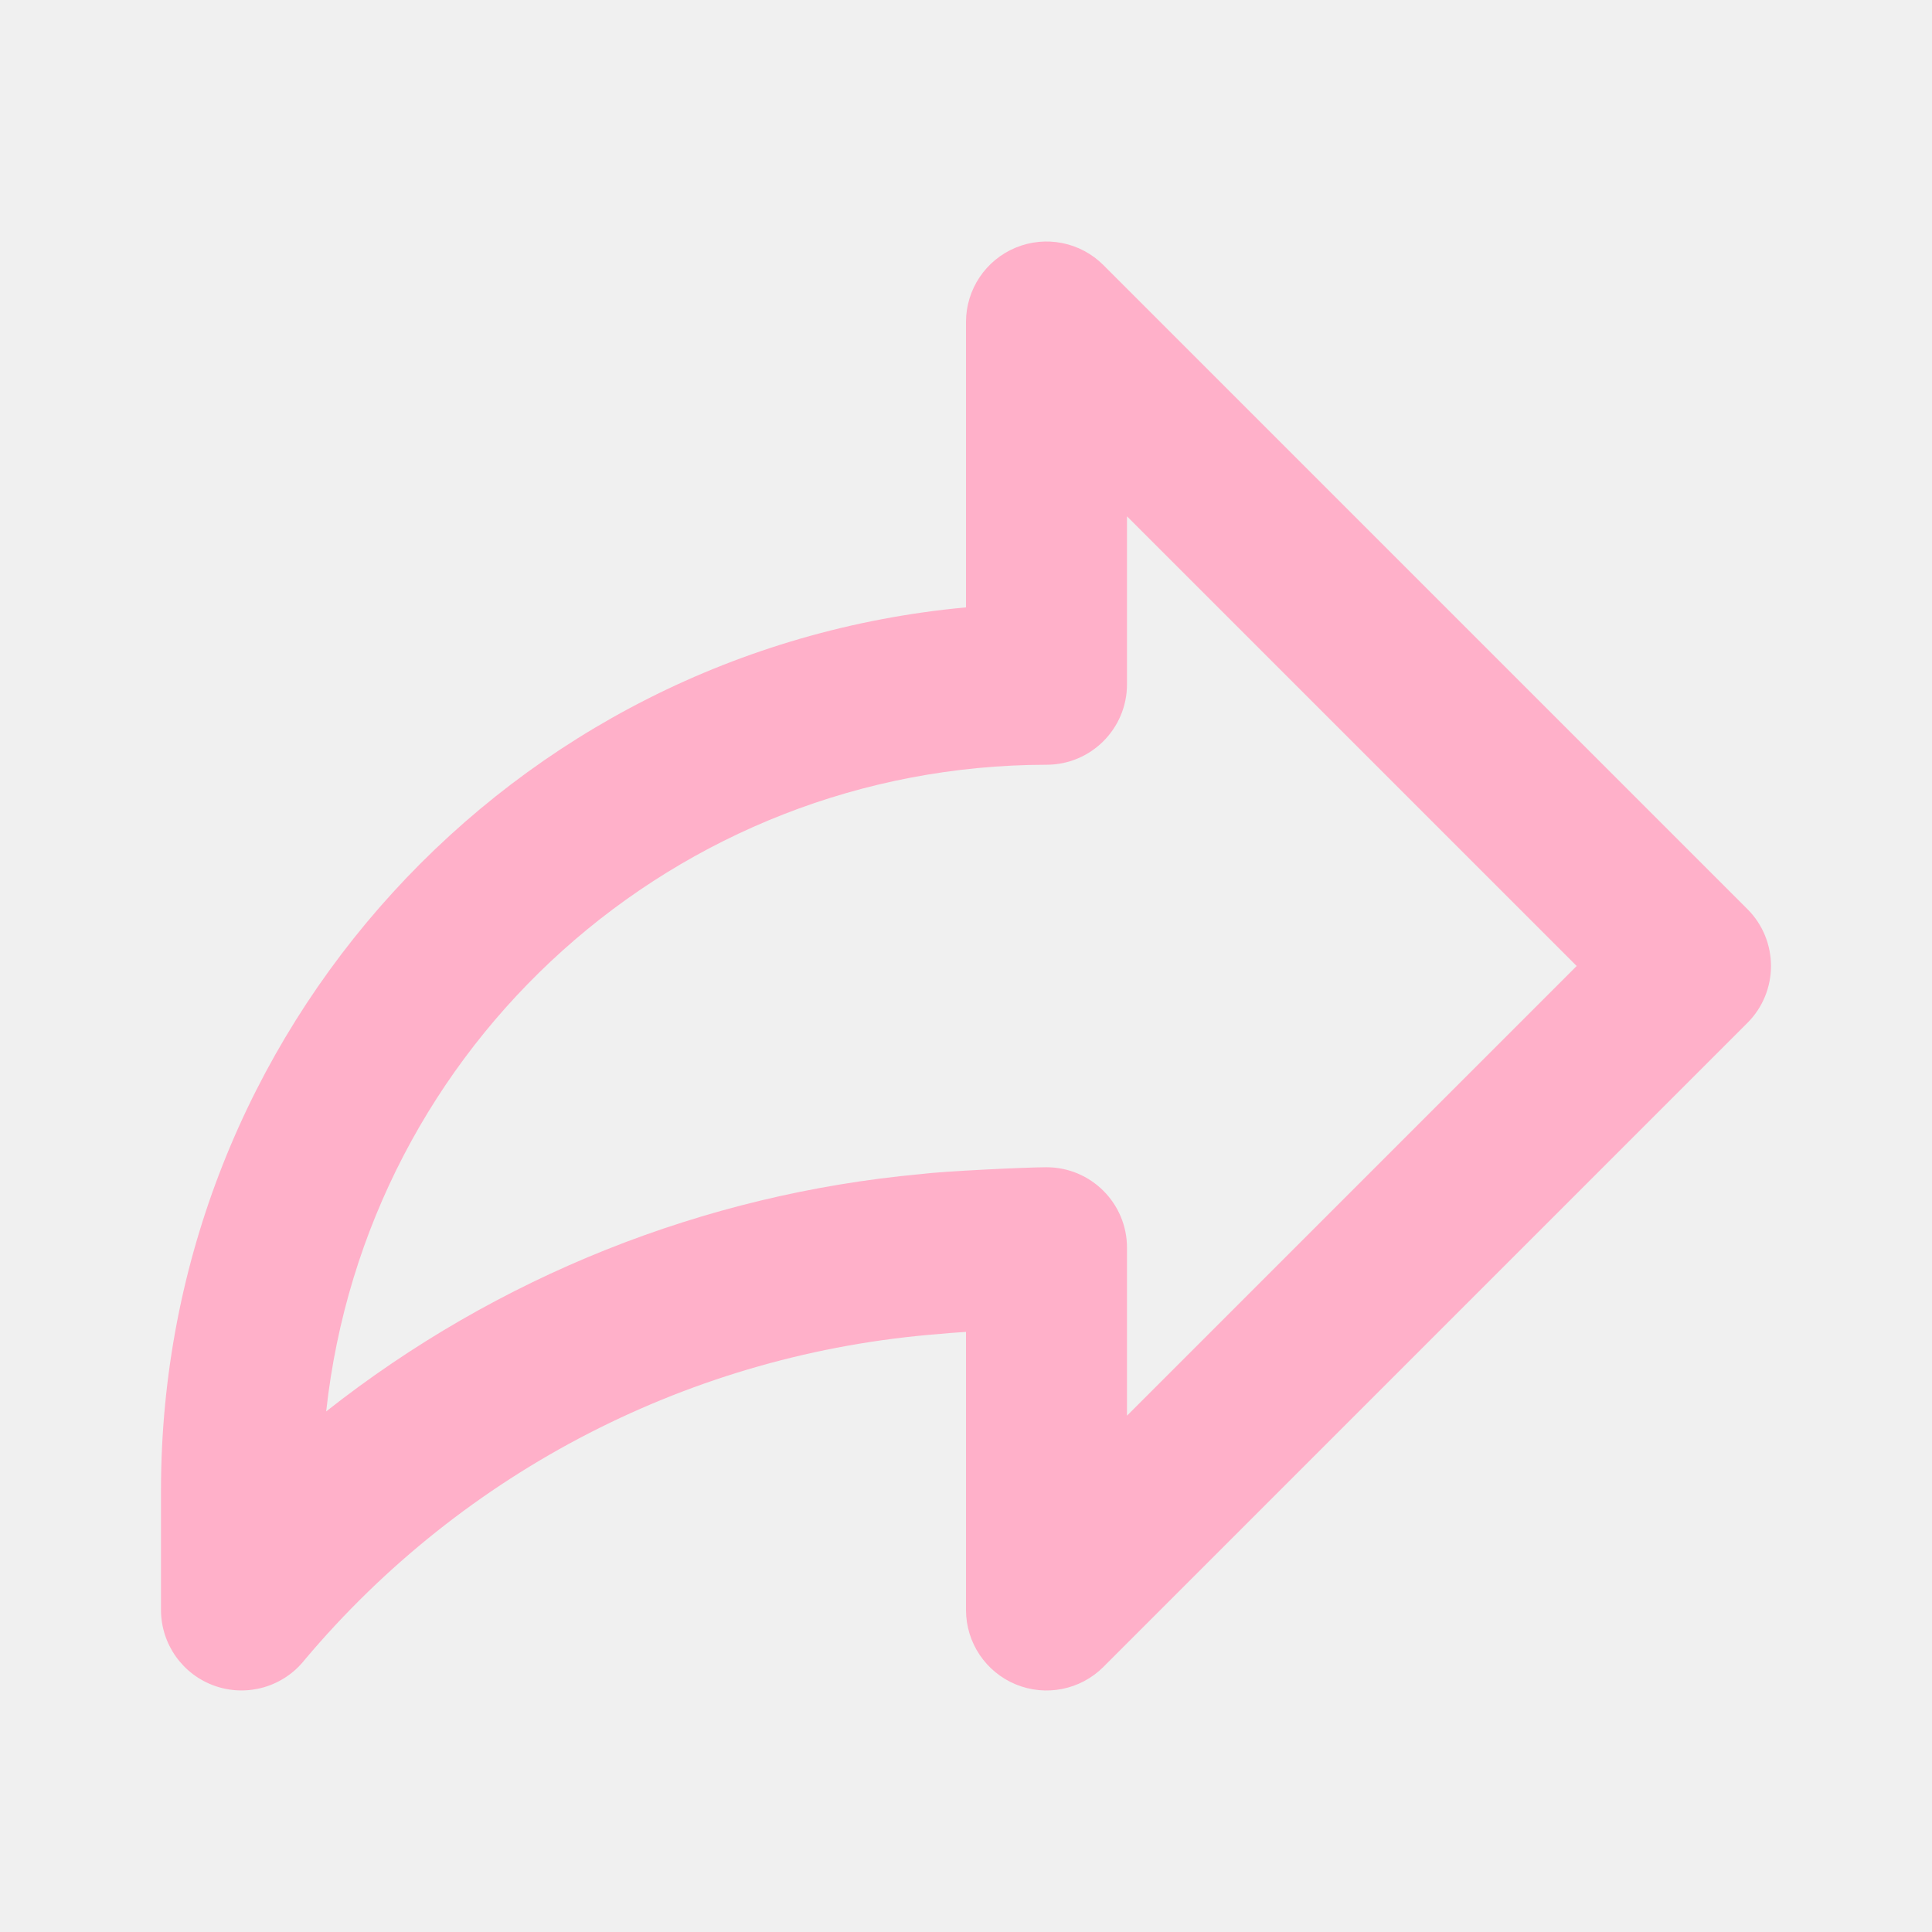
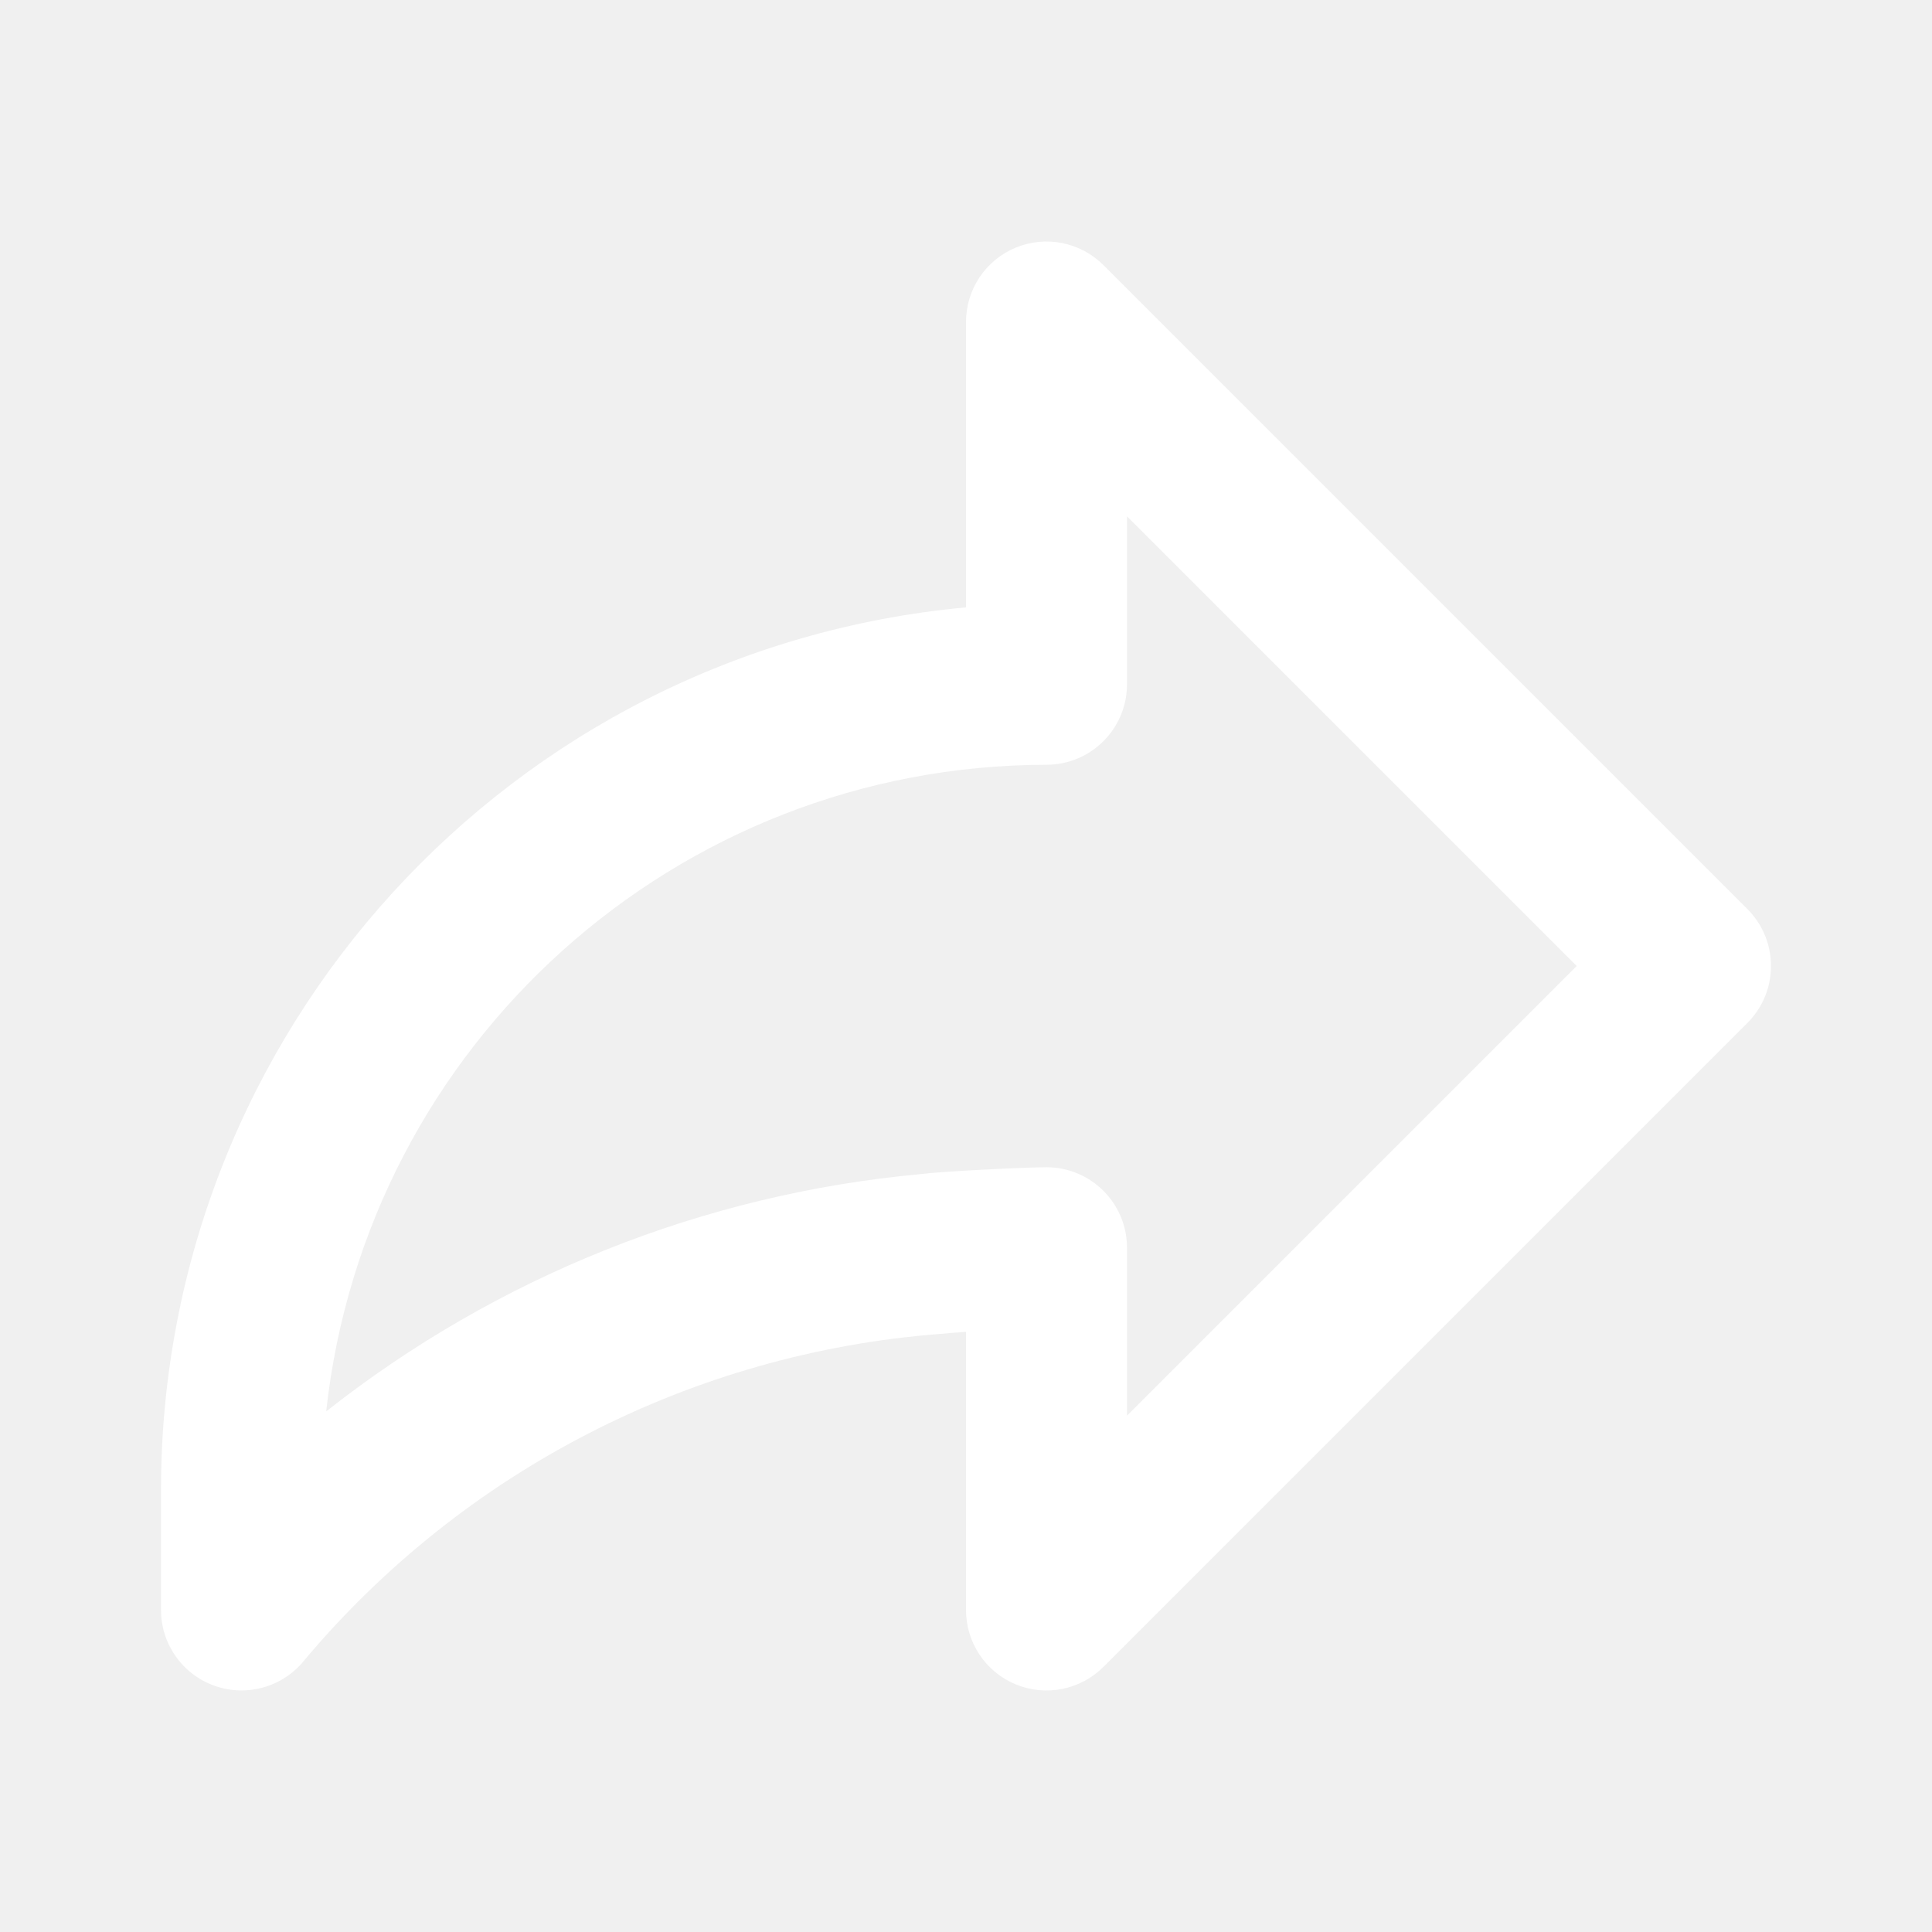
<svg xmlns="http://www.w3.org/2000/svg" width="24" height="24" viewBox="0 0 24 24">
-   <path fill="#ffb0c9" d="m21.707 11.293l-8-8A1 1 0 0 0 12 4v3.545A11.015 11.015 0 0 0 2 18.5V20a1 1 0 0 0 1.784.62a11.46 11.46 0 0 1 7.887-4.049c.05-.006.175-.016.329-.026V20a1 1 0 0 0 1.707.707l8-8a1 1 0 0 0 0-1.414M14 17.586V15.5a1 1 0 0 0-1-1c-.255 0-1.296.05-1.562.085a14 14 0 0 0-7.386 2.948A9.013 9.013 0 0 1 13 9.5a1 1 0 0 0 1-1V6.414L19.586 12Z" />
+   <path fill="#fff" d="m21.707 11.293l-8-8A1 1 0 0 0 12 4v3.545A11.015 11.015 0 0 0 2 18.5V20a1 1 0 0 0 1.784.62a11.46 11.46 0 0 1 7.887-4.049c.05-.006.175-.016.329-.026V20a1 1 0 0 0 1.707.707l8-8a1 1 0 0 0 0-1.414M14 17.586V15.5a1 1 0 0 0-1-1c-.255 0-1.296.05-1.562.085a14 14 0 0 0-7.386 2.948A9.013 9.013 0 0 1 13 9.5a1 1 0 0 0 1-1V6.414L19.586 12Z" />
</svg>
